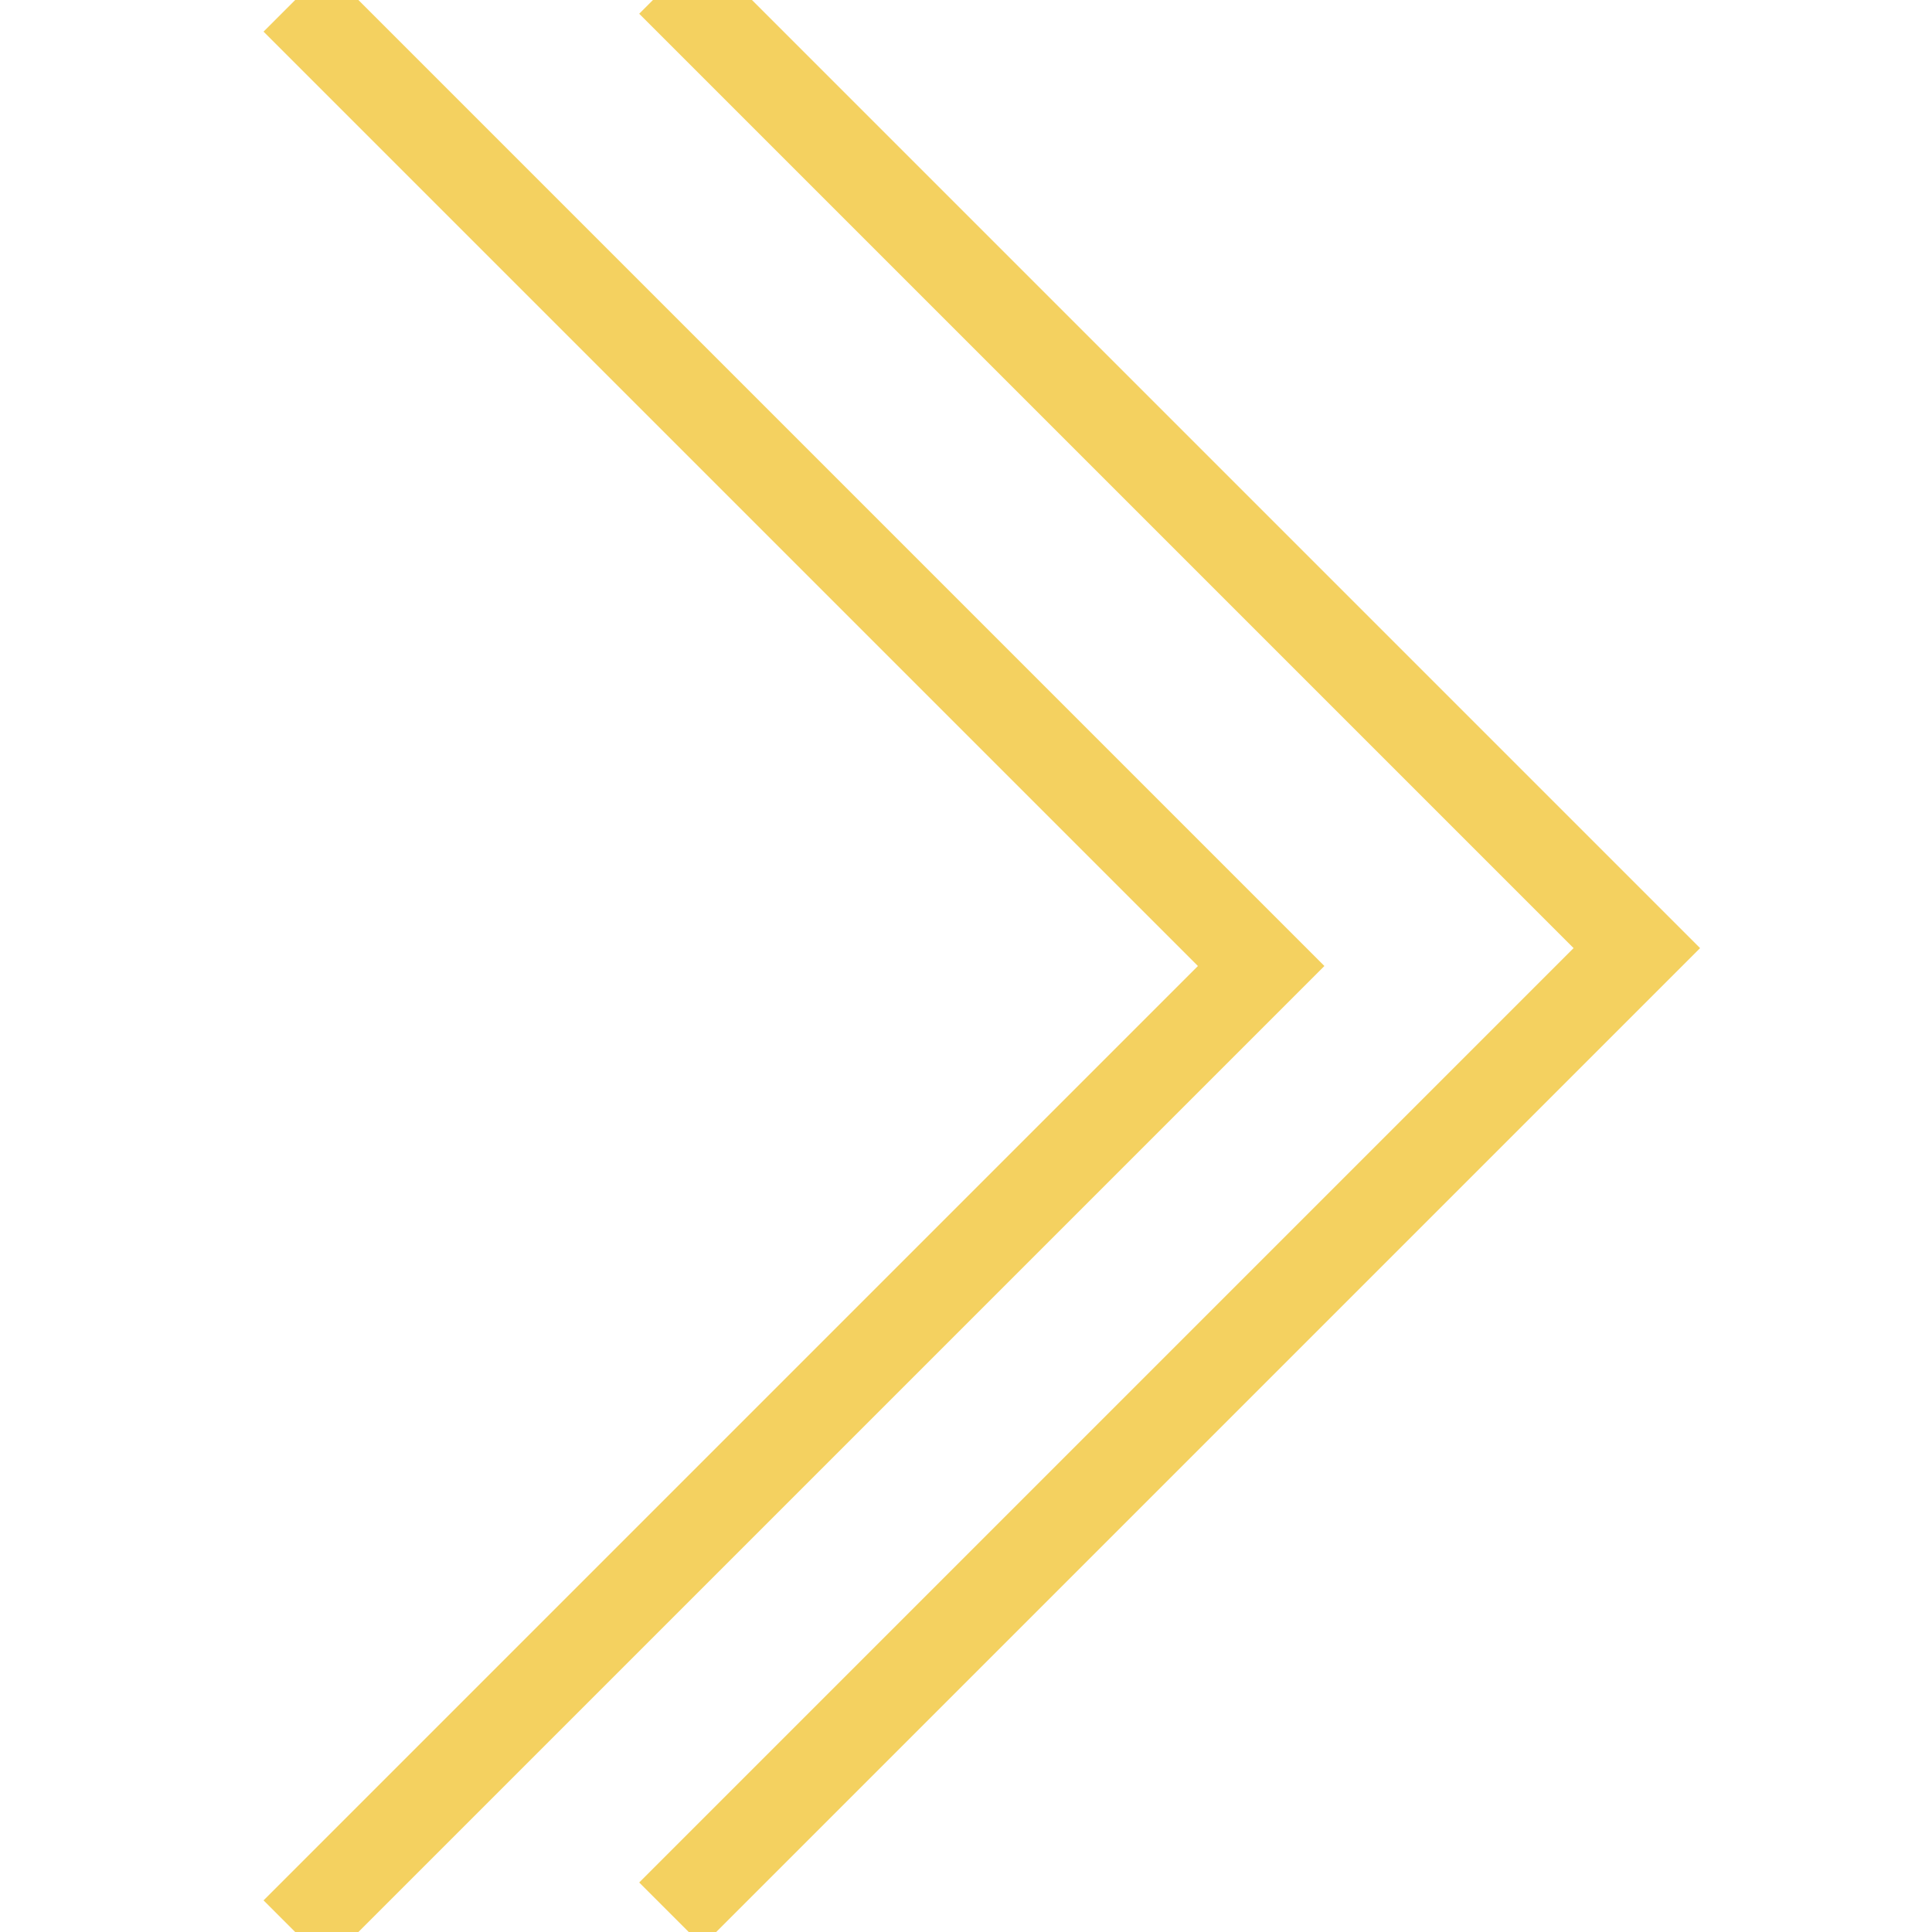
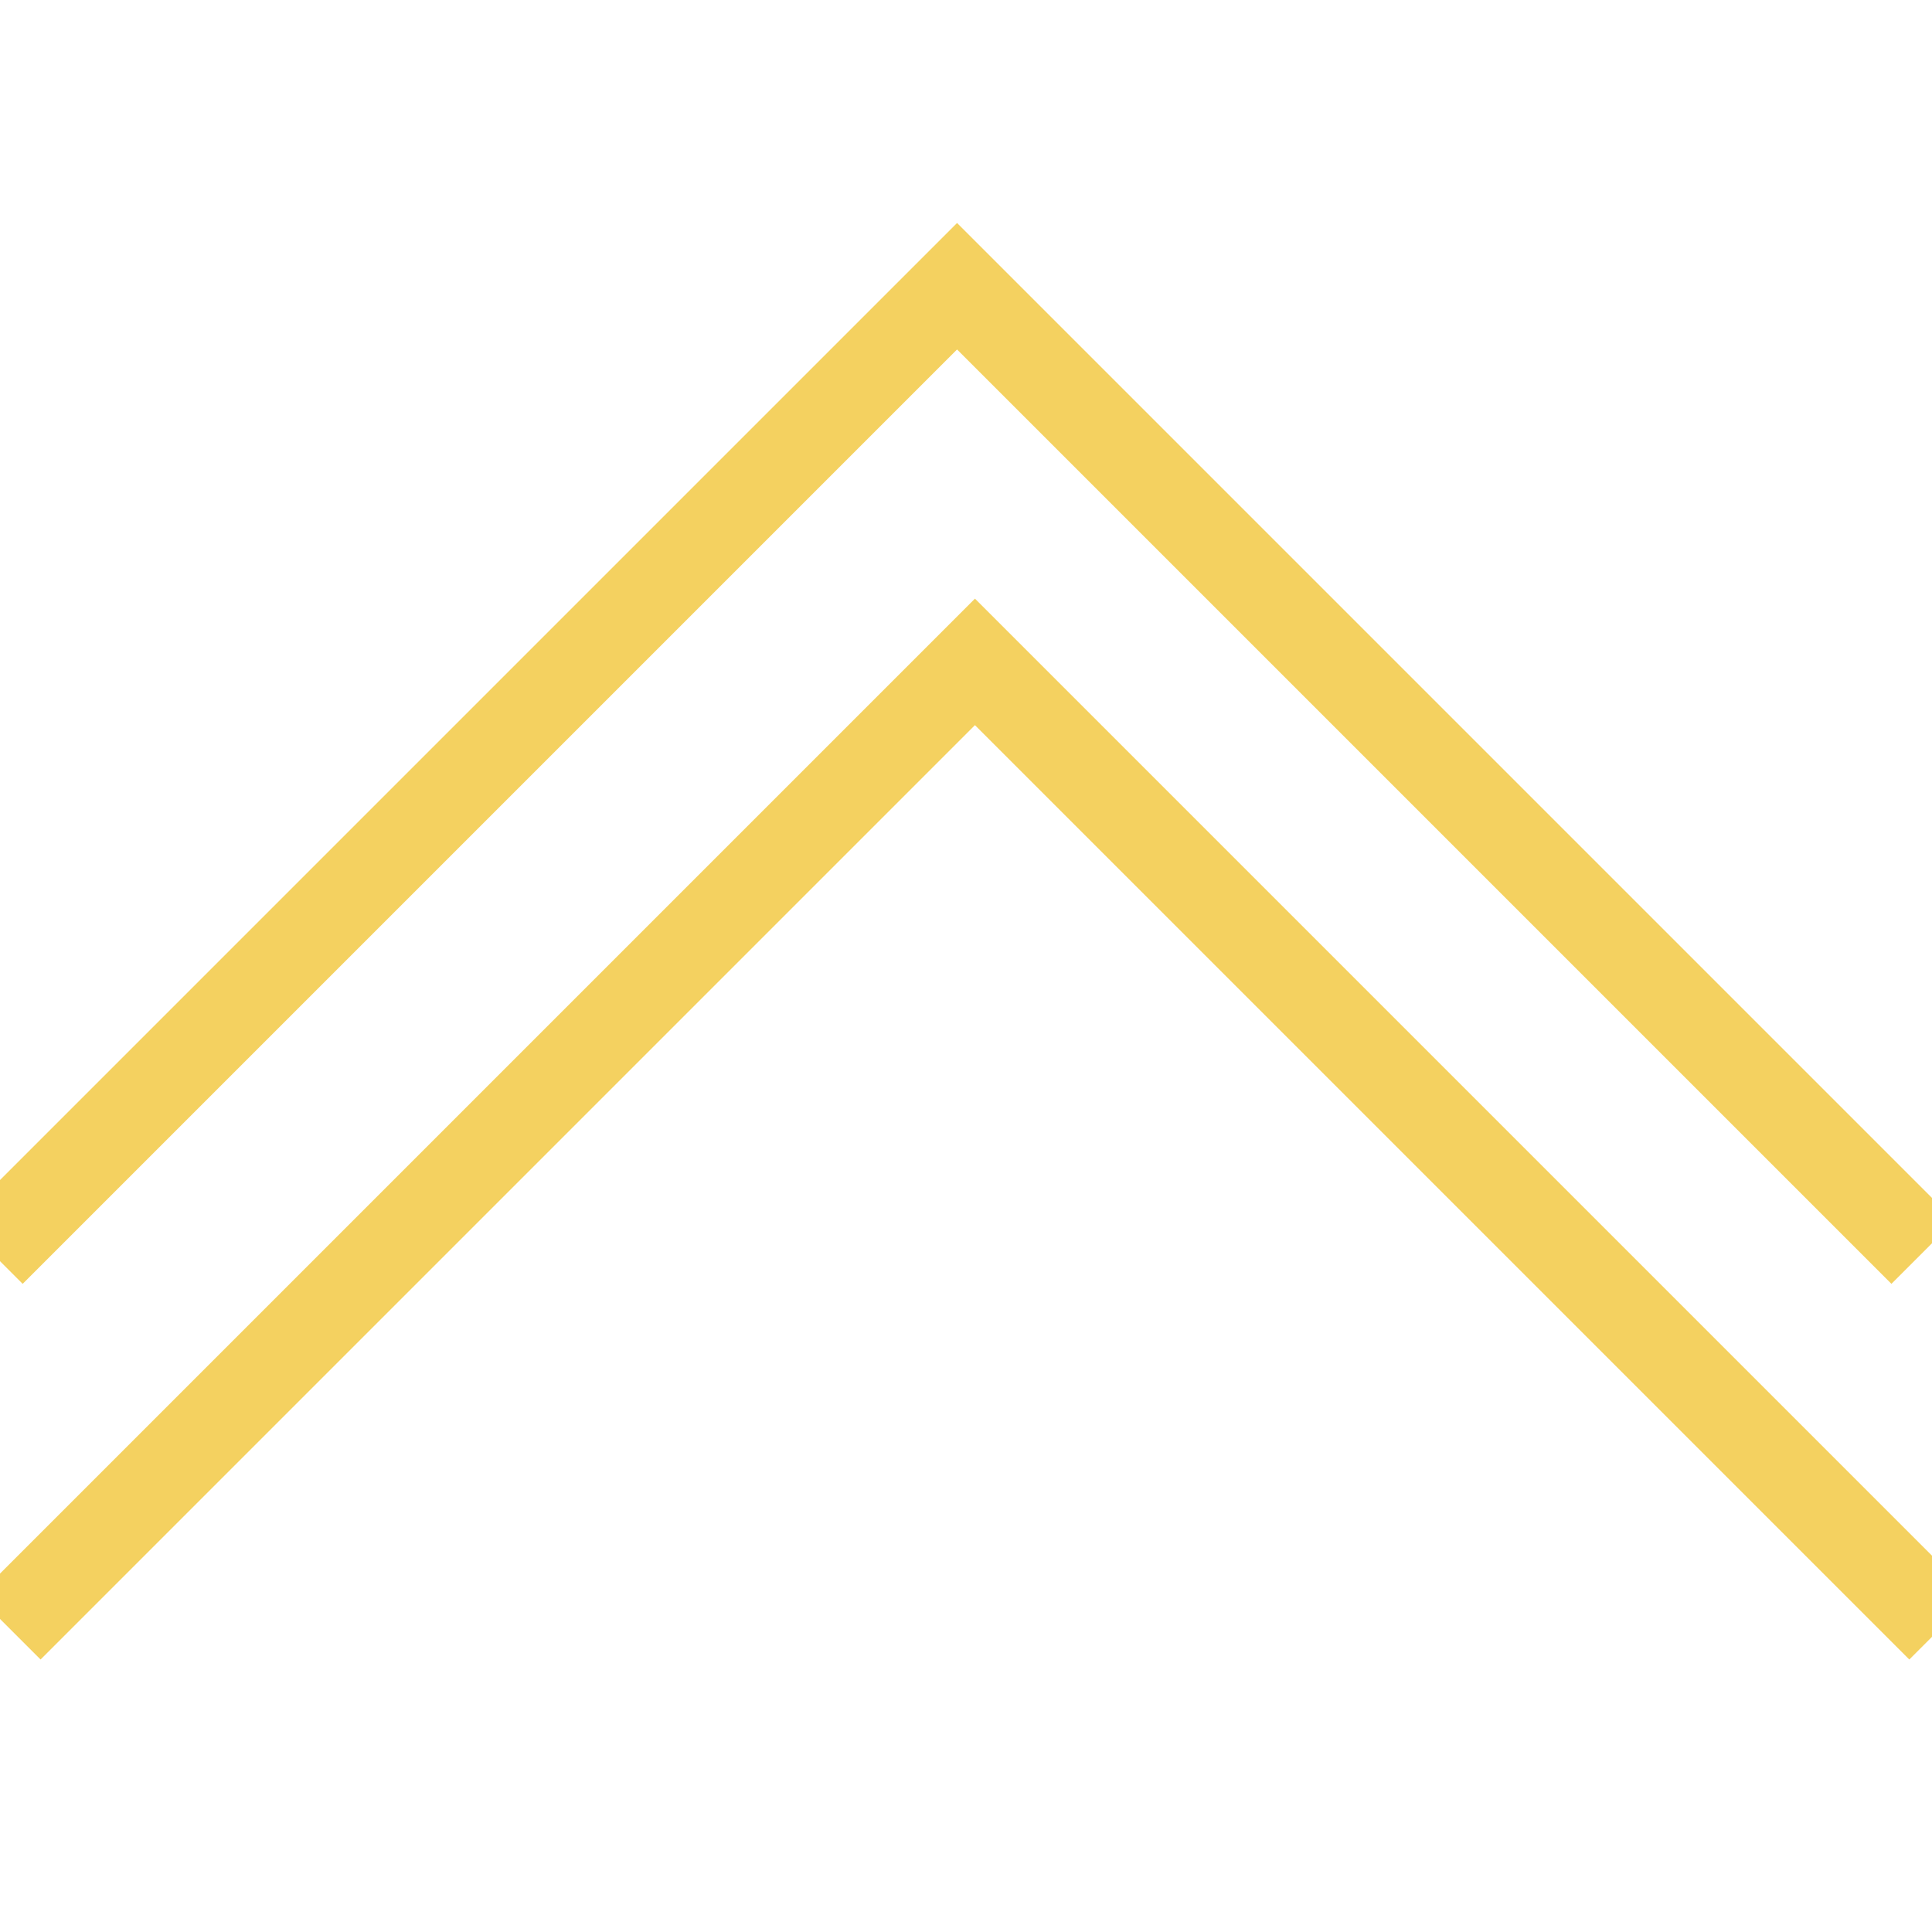
<svg xmlns="http://www.w3.org/2000/svg" version="1.1" id="Слой_1" x="0px" y="0px" viewBox="0 0 108 108" style="enable-background:new 0 0 108 108;" xml:space="preserve">
  <style type="text/css">
	.st0{fill:none;stroke:#F4D160;stroke-width:5;stroke-miterlimit:10;}
</style>
-   <polyline class="st0" points="16.5,108 70.5,54 16.5,0 " />
-   <polyline class="st0" points="37.5,107 91.5,53 37.5,-1 " />
+   <polyline class="st0" points="108.5,91 54.5,37 0.5,91 " />
+   <polyline class="st0" points="107.5,70 53.5,16 -0.5,70 " />
</svg>
